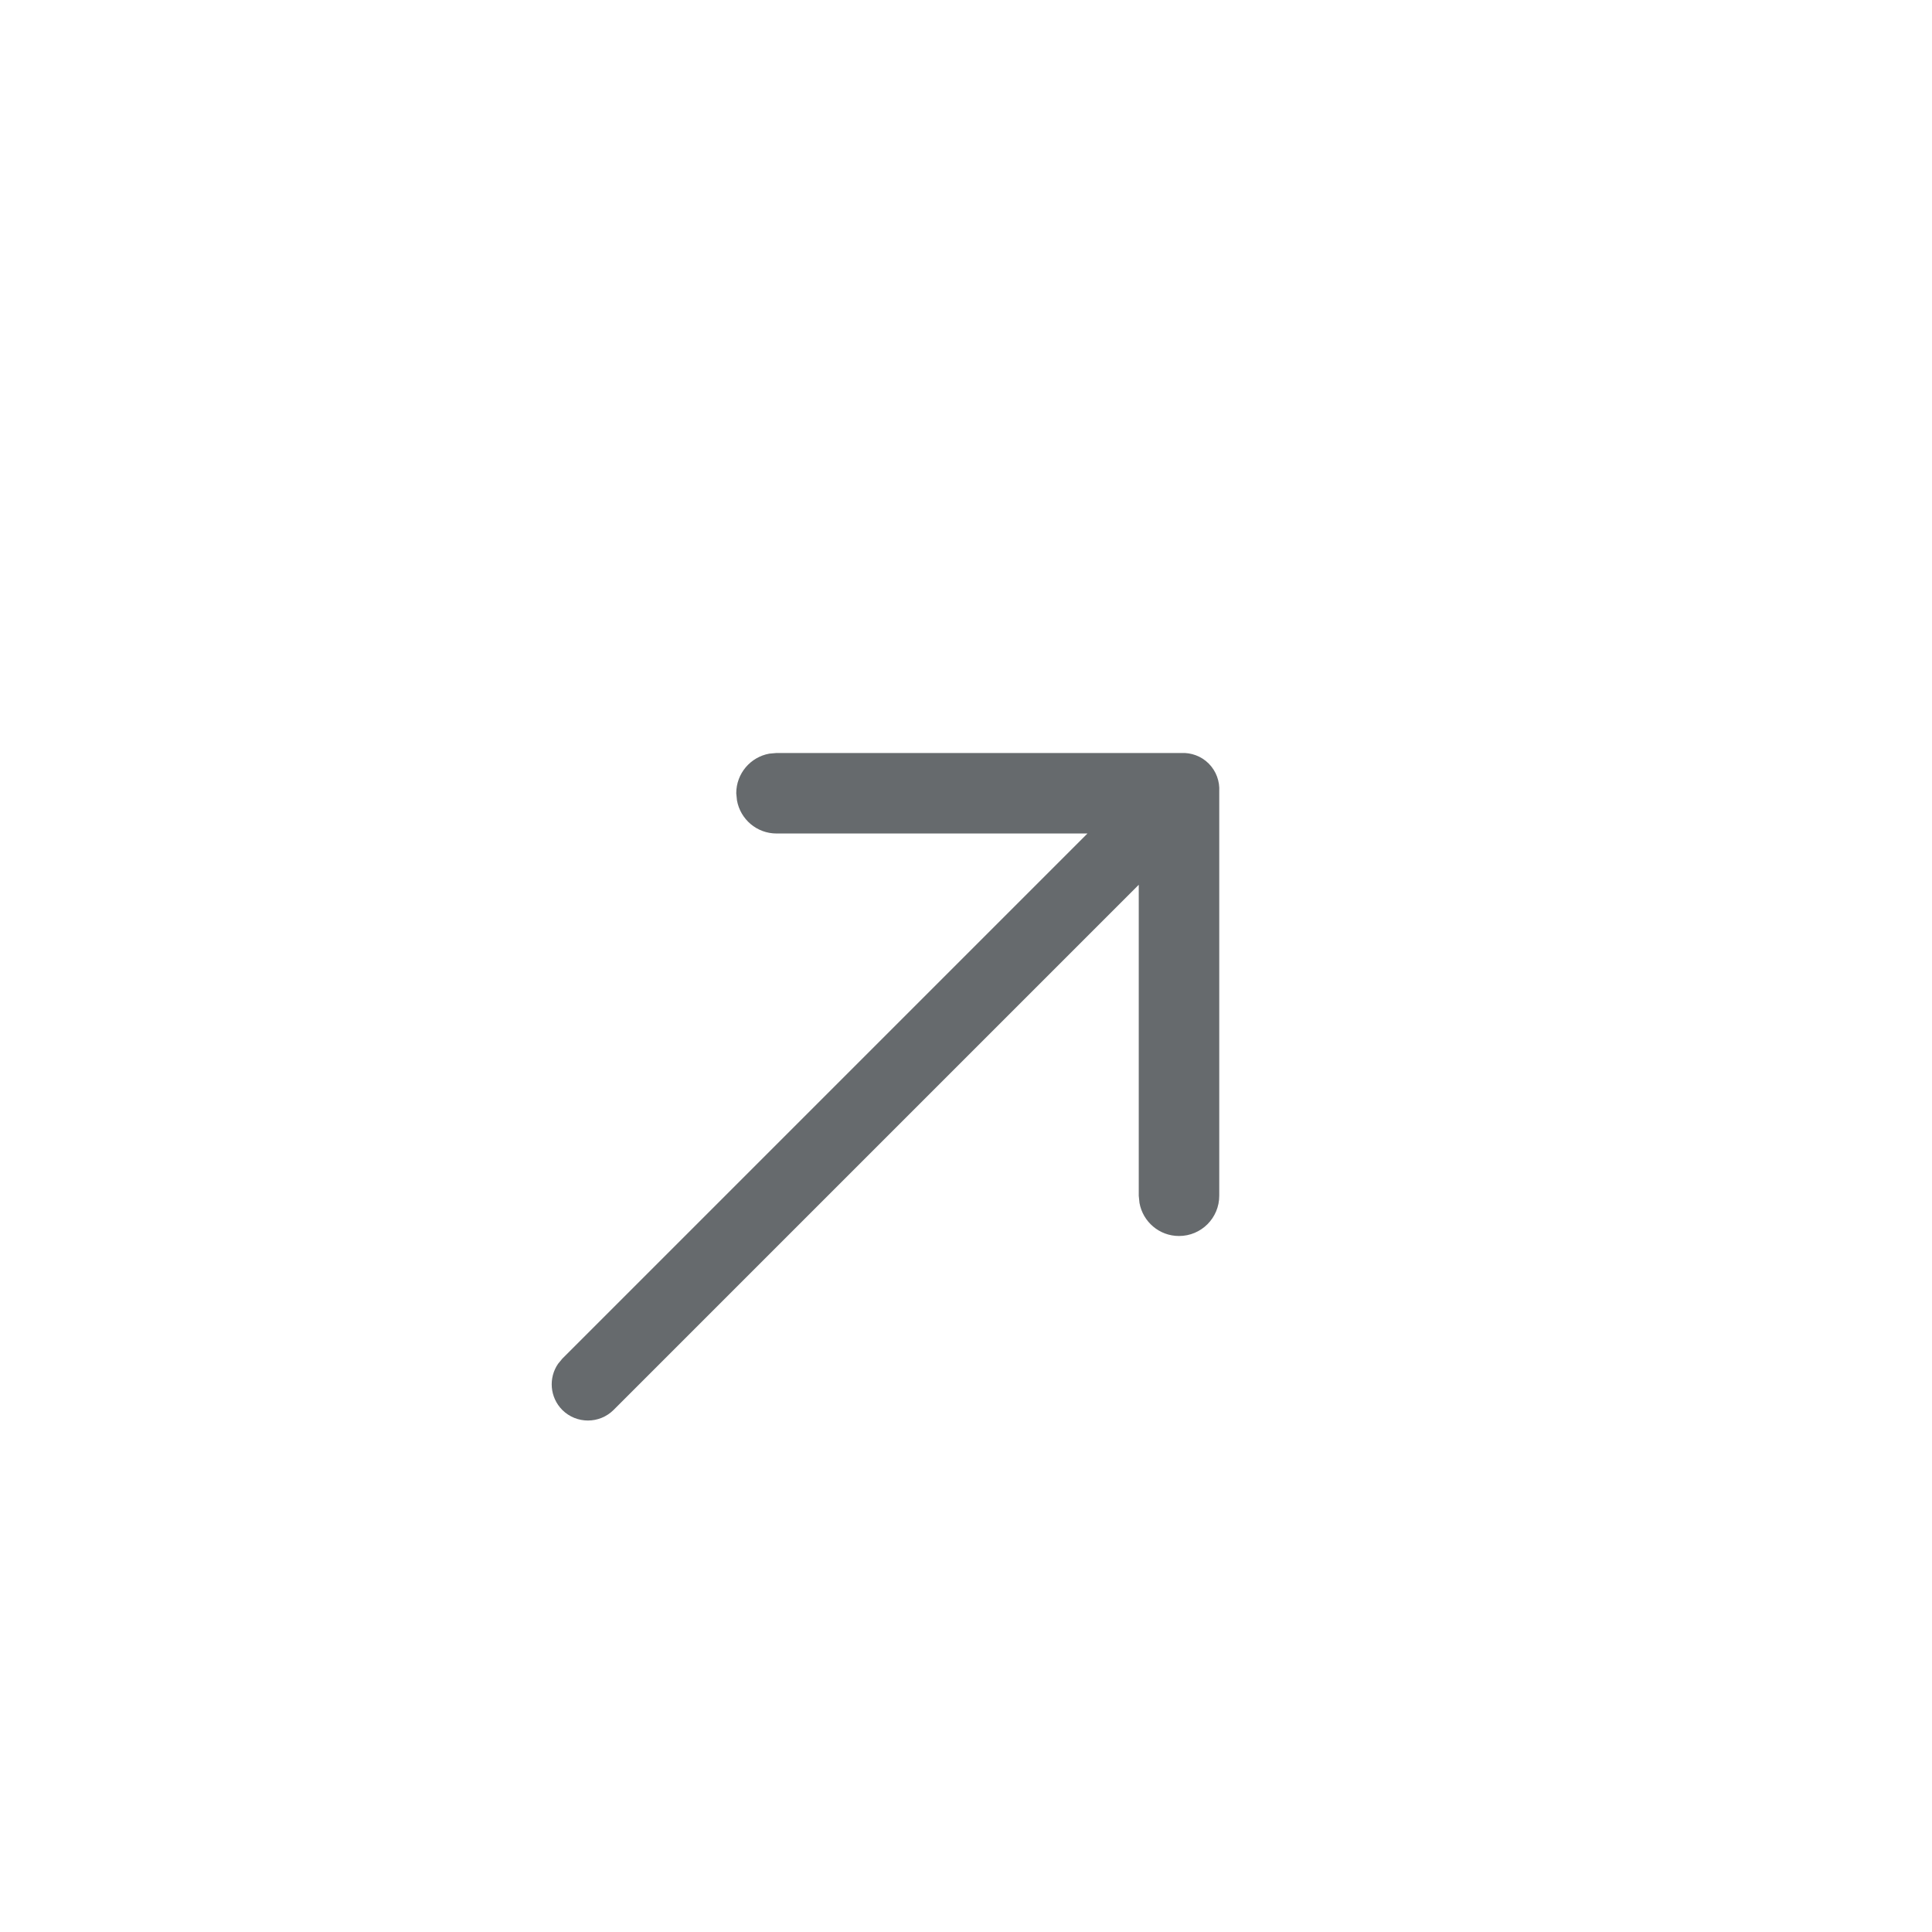
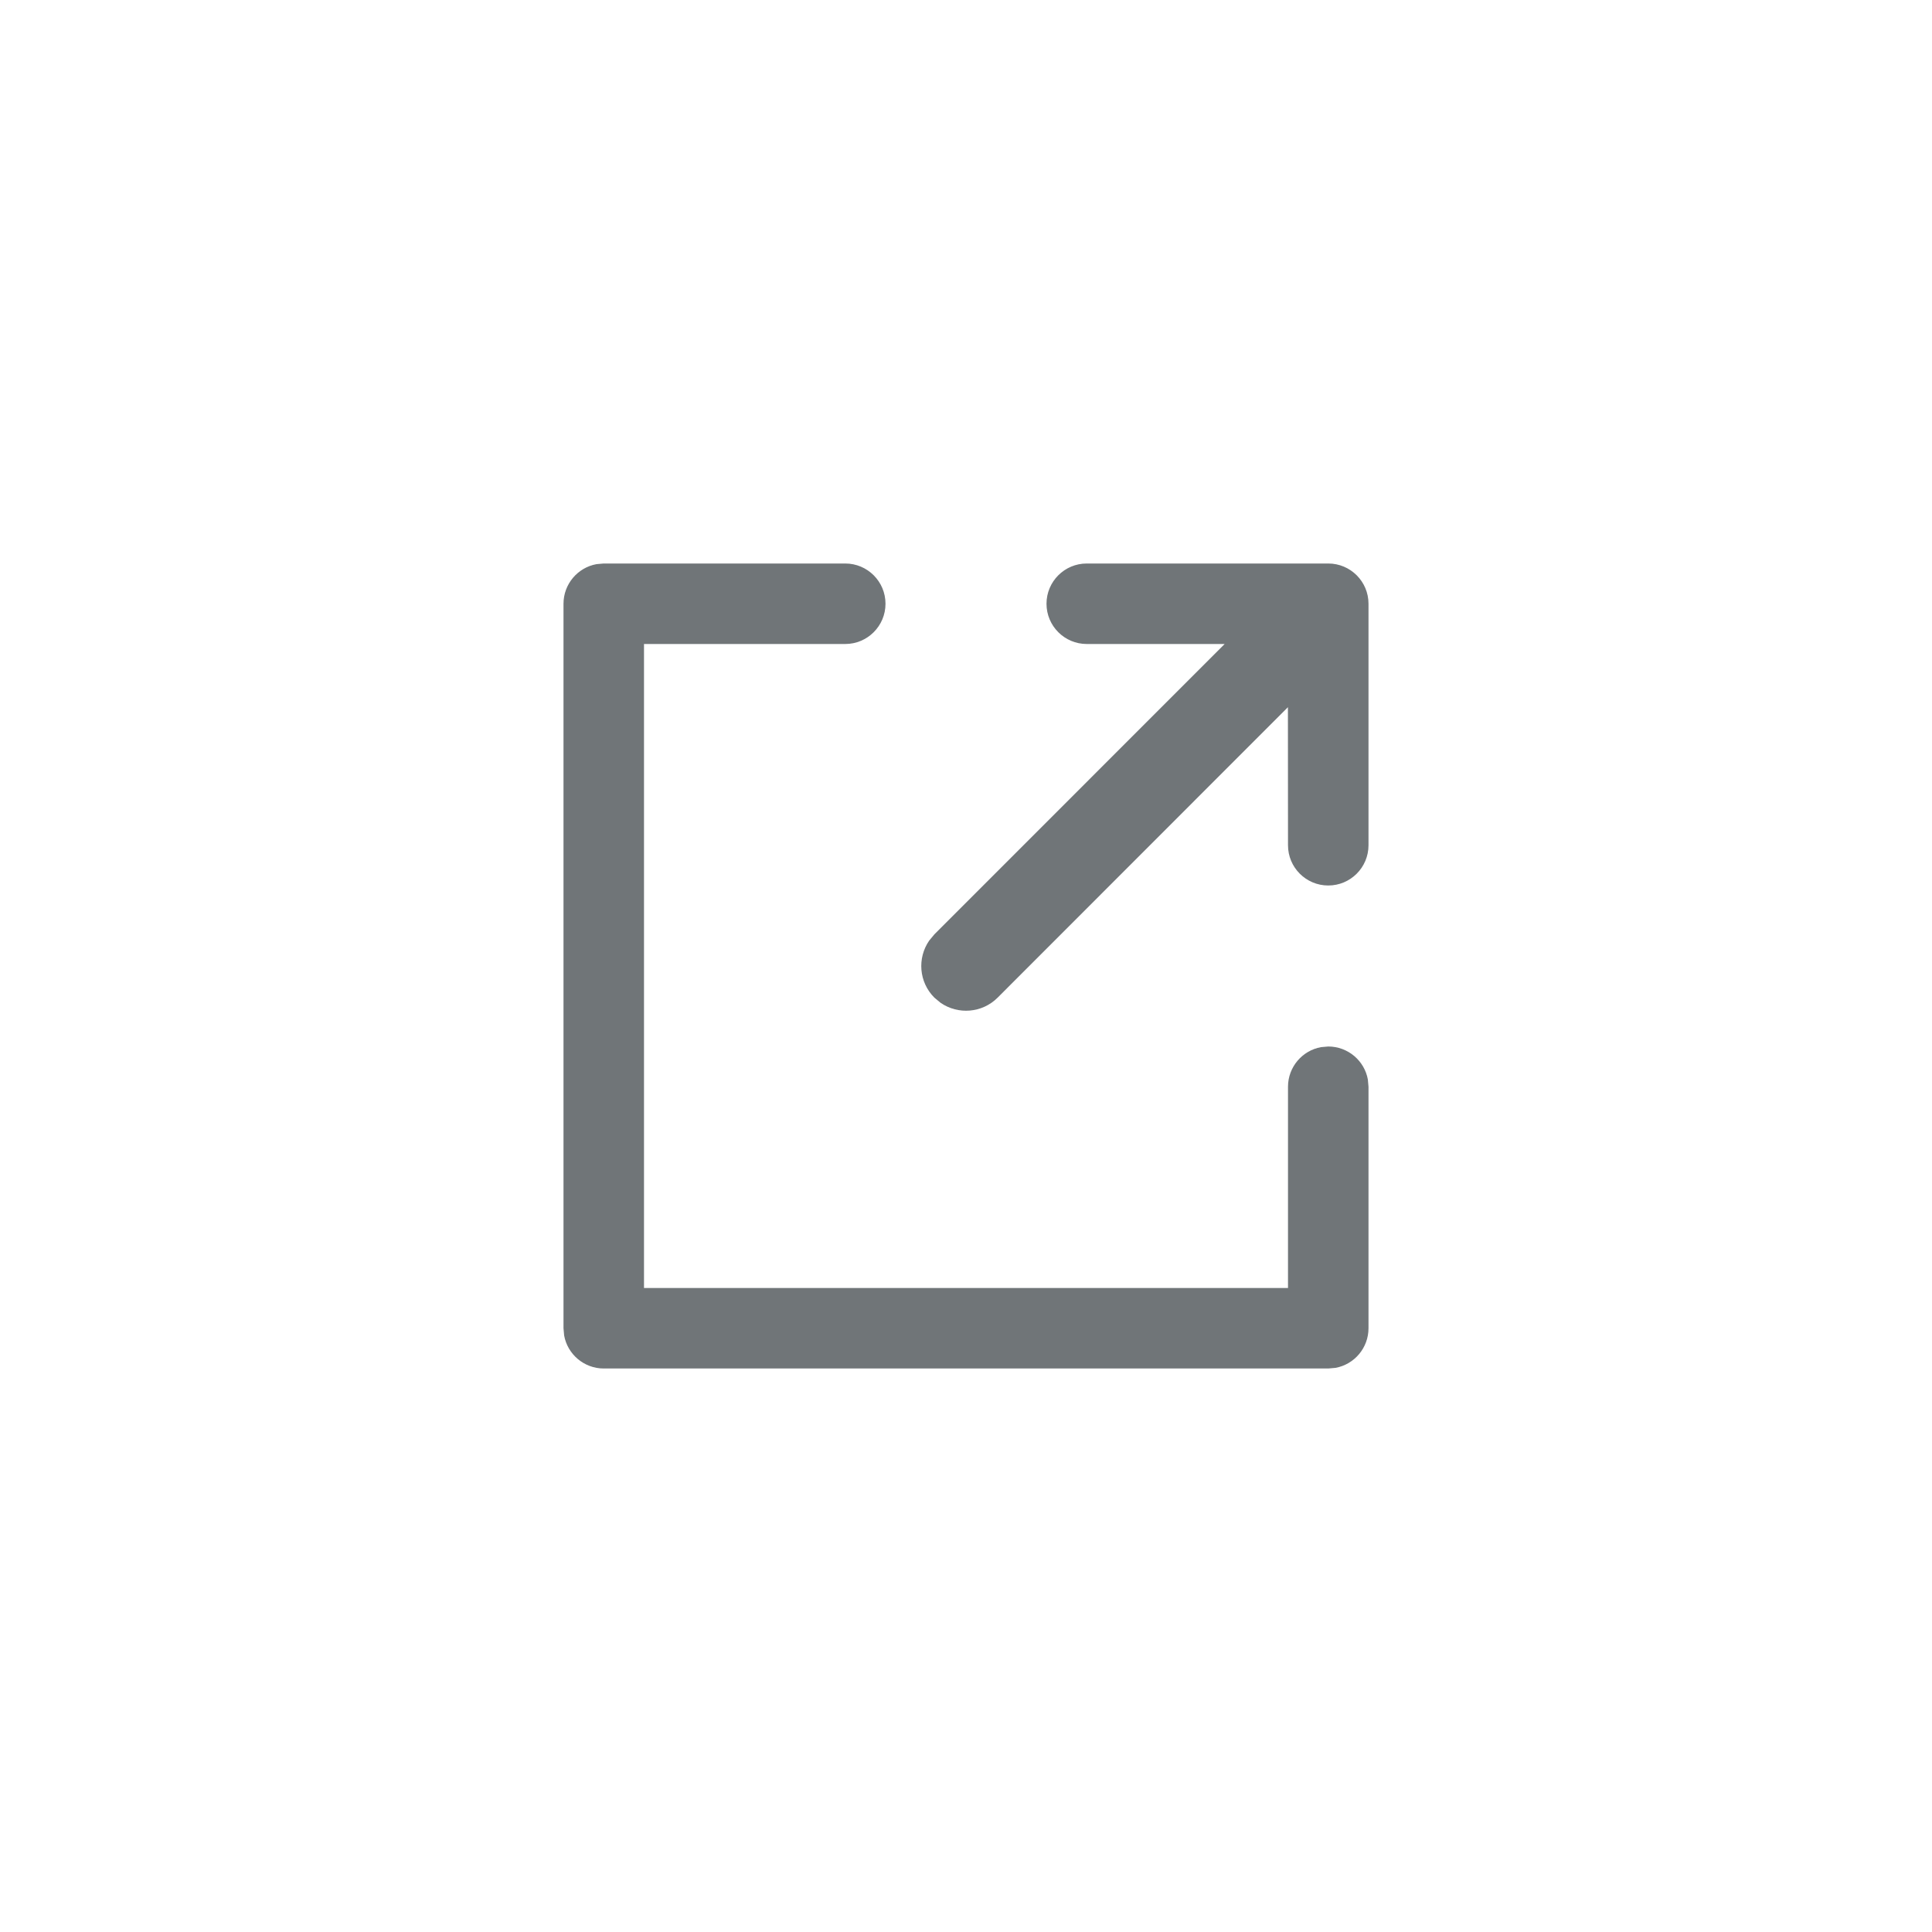
<svg xmlns="http://www.w3.org/2000/svg" width="24" height="24" viewBox="0 0 24 24">
-   <path fill="#666A6D" fill-rule="evenodd" d="M14.646,9.354 L14.672,9.354 C14.795,9.348 14.921,9.391 15.015,9.485 C15.109,9.58 15.153,9.706 15.146,9.83 L15.146,9.854 L15.146,14.854 C15.146,15.13 14.923,15.354 14.646,15.354 C14.401,15.354 14.197,15.177 14.155,14.943 L14.146,14.854 L14.146,10.991 L7.622,17.515 C7.446,17.69 7.161,17.69 6.985,17.515 C6.829,17.358 6.812,17.116 6.933,16.941 L6.985,16.878 L13.509,10.354 L9.646,10.354 C9.401,10.354 9.197,10.177 9.155,9.943 L9.146,9.854 C9.146,9.608 9.323,9.404 9.557,9.362 L9.646,9.354 L14.646,9.354 Z" />
+   <path fill="#707578" fill-rule="evenodd" d="M10.5,7 C10.776,7 11,7.224 11,7.5 C11,7.776 10.776,8 10.5,8 L8,8 L8,16 L16,16 L16,13.5 C16,13.255 16.177,13.05 16.41,13.008 L16.5,13 C16.745,13 16.95,13.177 16.992,13.41 L17,13.5 L17,16.5 C17,16.745 16.823,16.95 16.59,16.992 L16.5,17 L7.5,17 C7.255,17 7.05,16.823 7.008,16.59 L7,16.5 L7,7.5 C7,7.255 7.177,7.05 7.41,7.008 L7.5,7 L10.5,7 Z M16.5,7 C16.776,7 17,7.224 17,7.5 L17,10.5 C17,10.776 16.776,11 16.5,11 C16.224,11 16,10.776 16,10.5 L15.999,8.785 L12.393,12.393 C12.2,12.586 11.901,12.607 11.684,12.457 L11.607,12.393 C11.414,12.2 11.393,11.901 11.543,11.684 L11.607,11.607 L15.213,8 L13.5,8 C13.224,8 13,7.776 13,7.5 C13,7.224 13.224,7 13.5,7 L16.5,7 Z" />
</svg>
